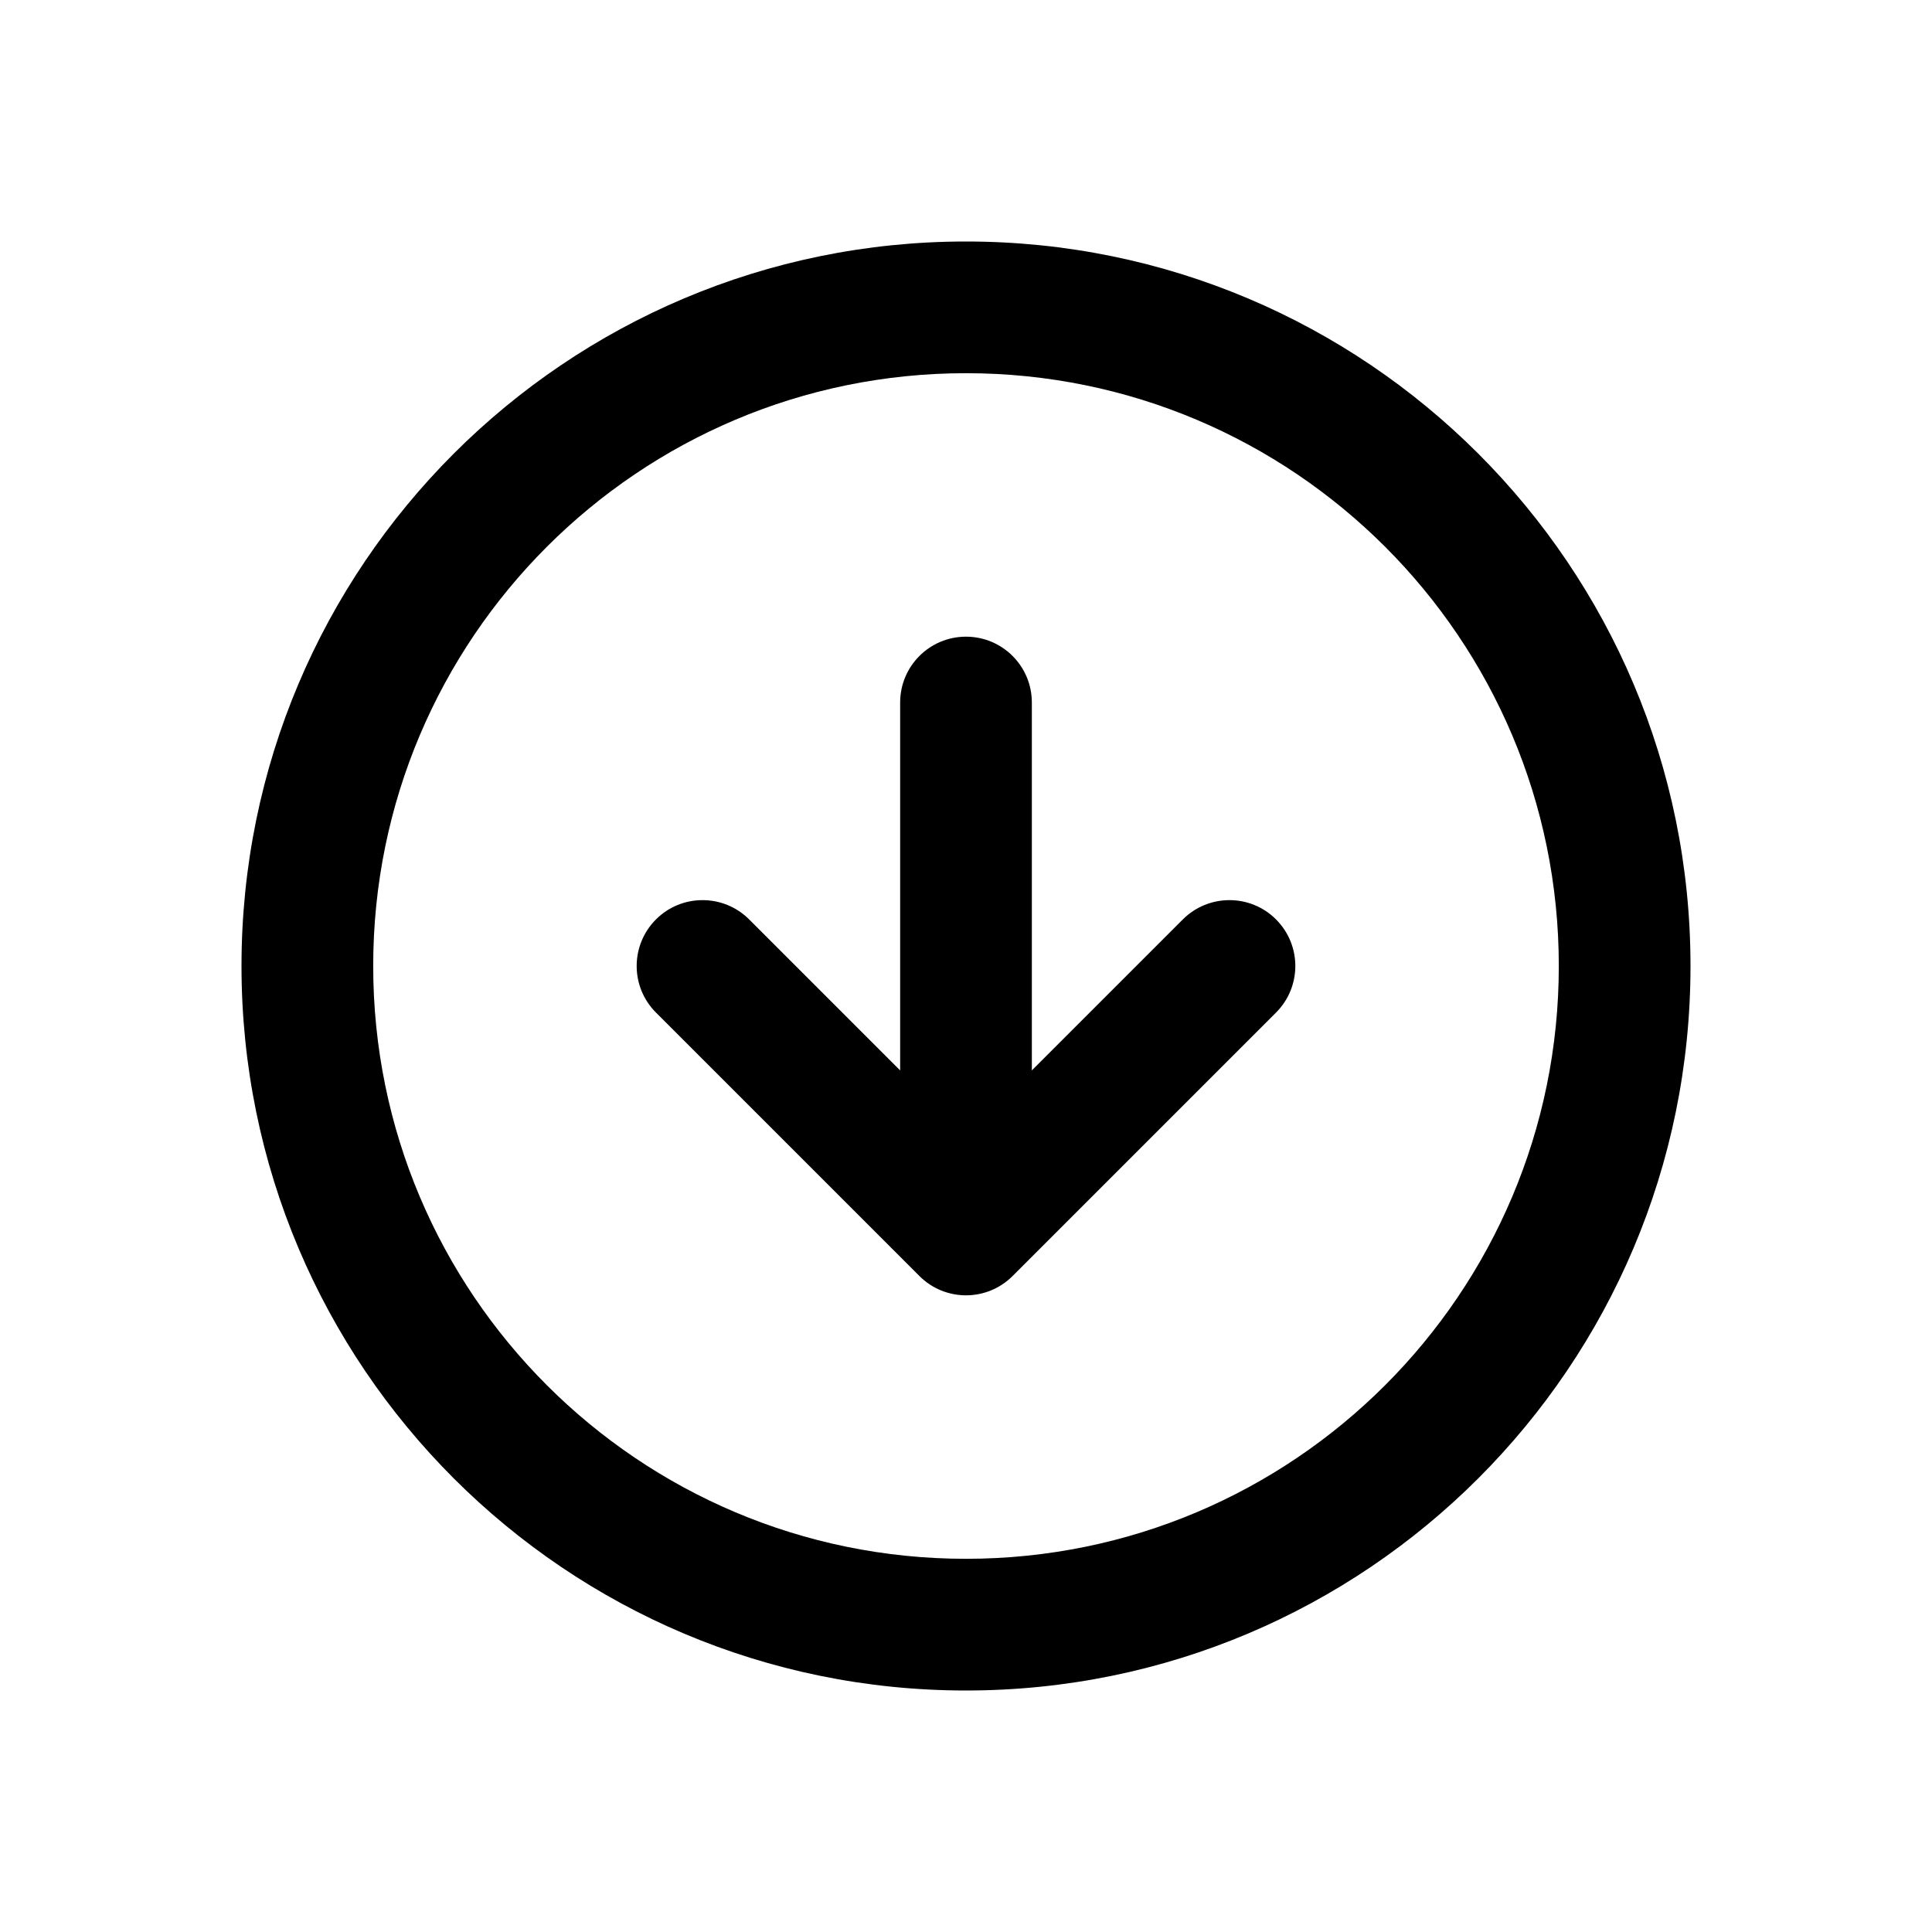
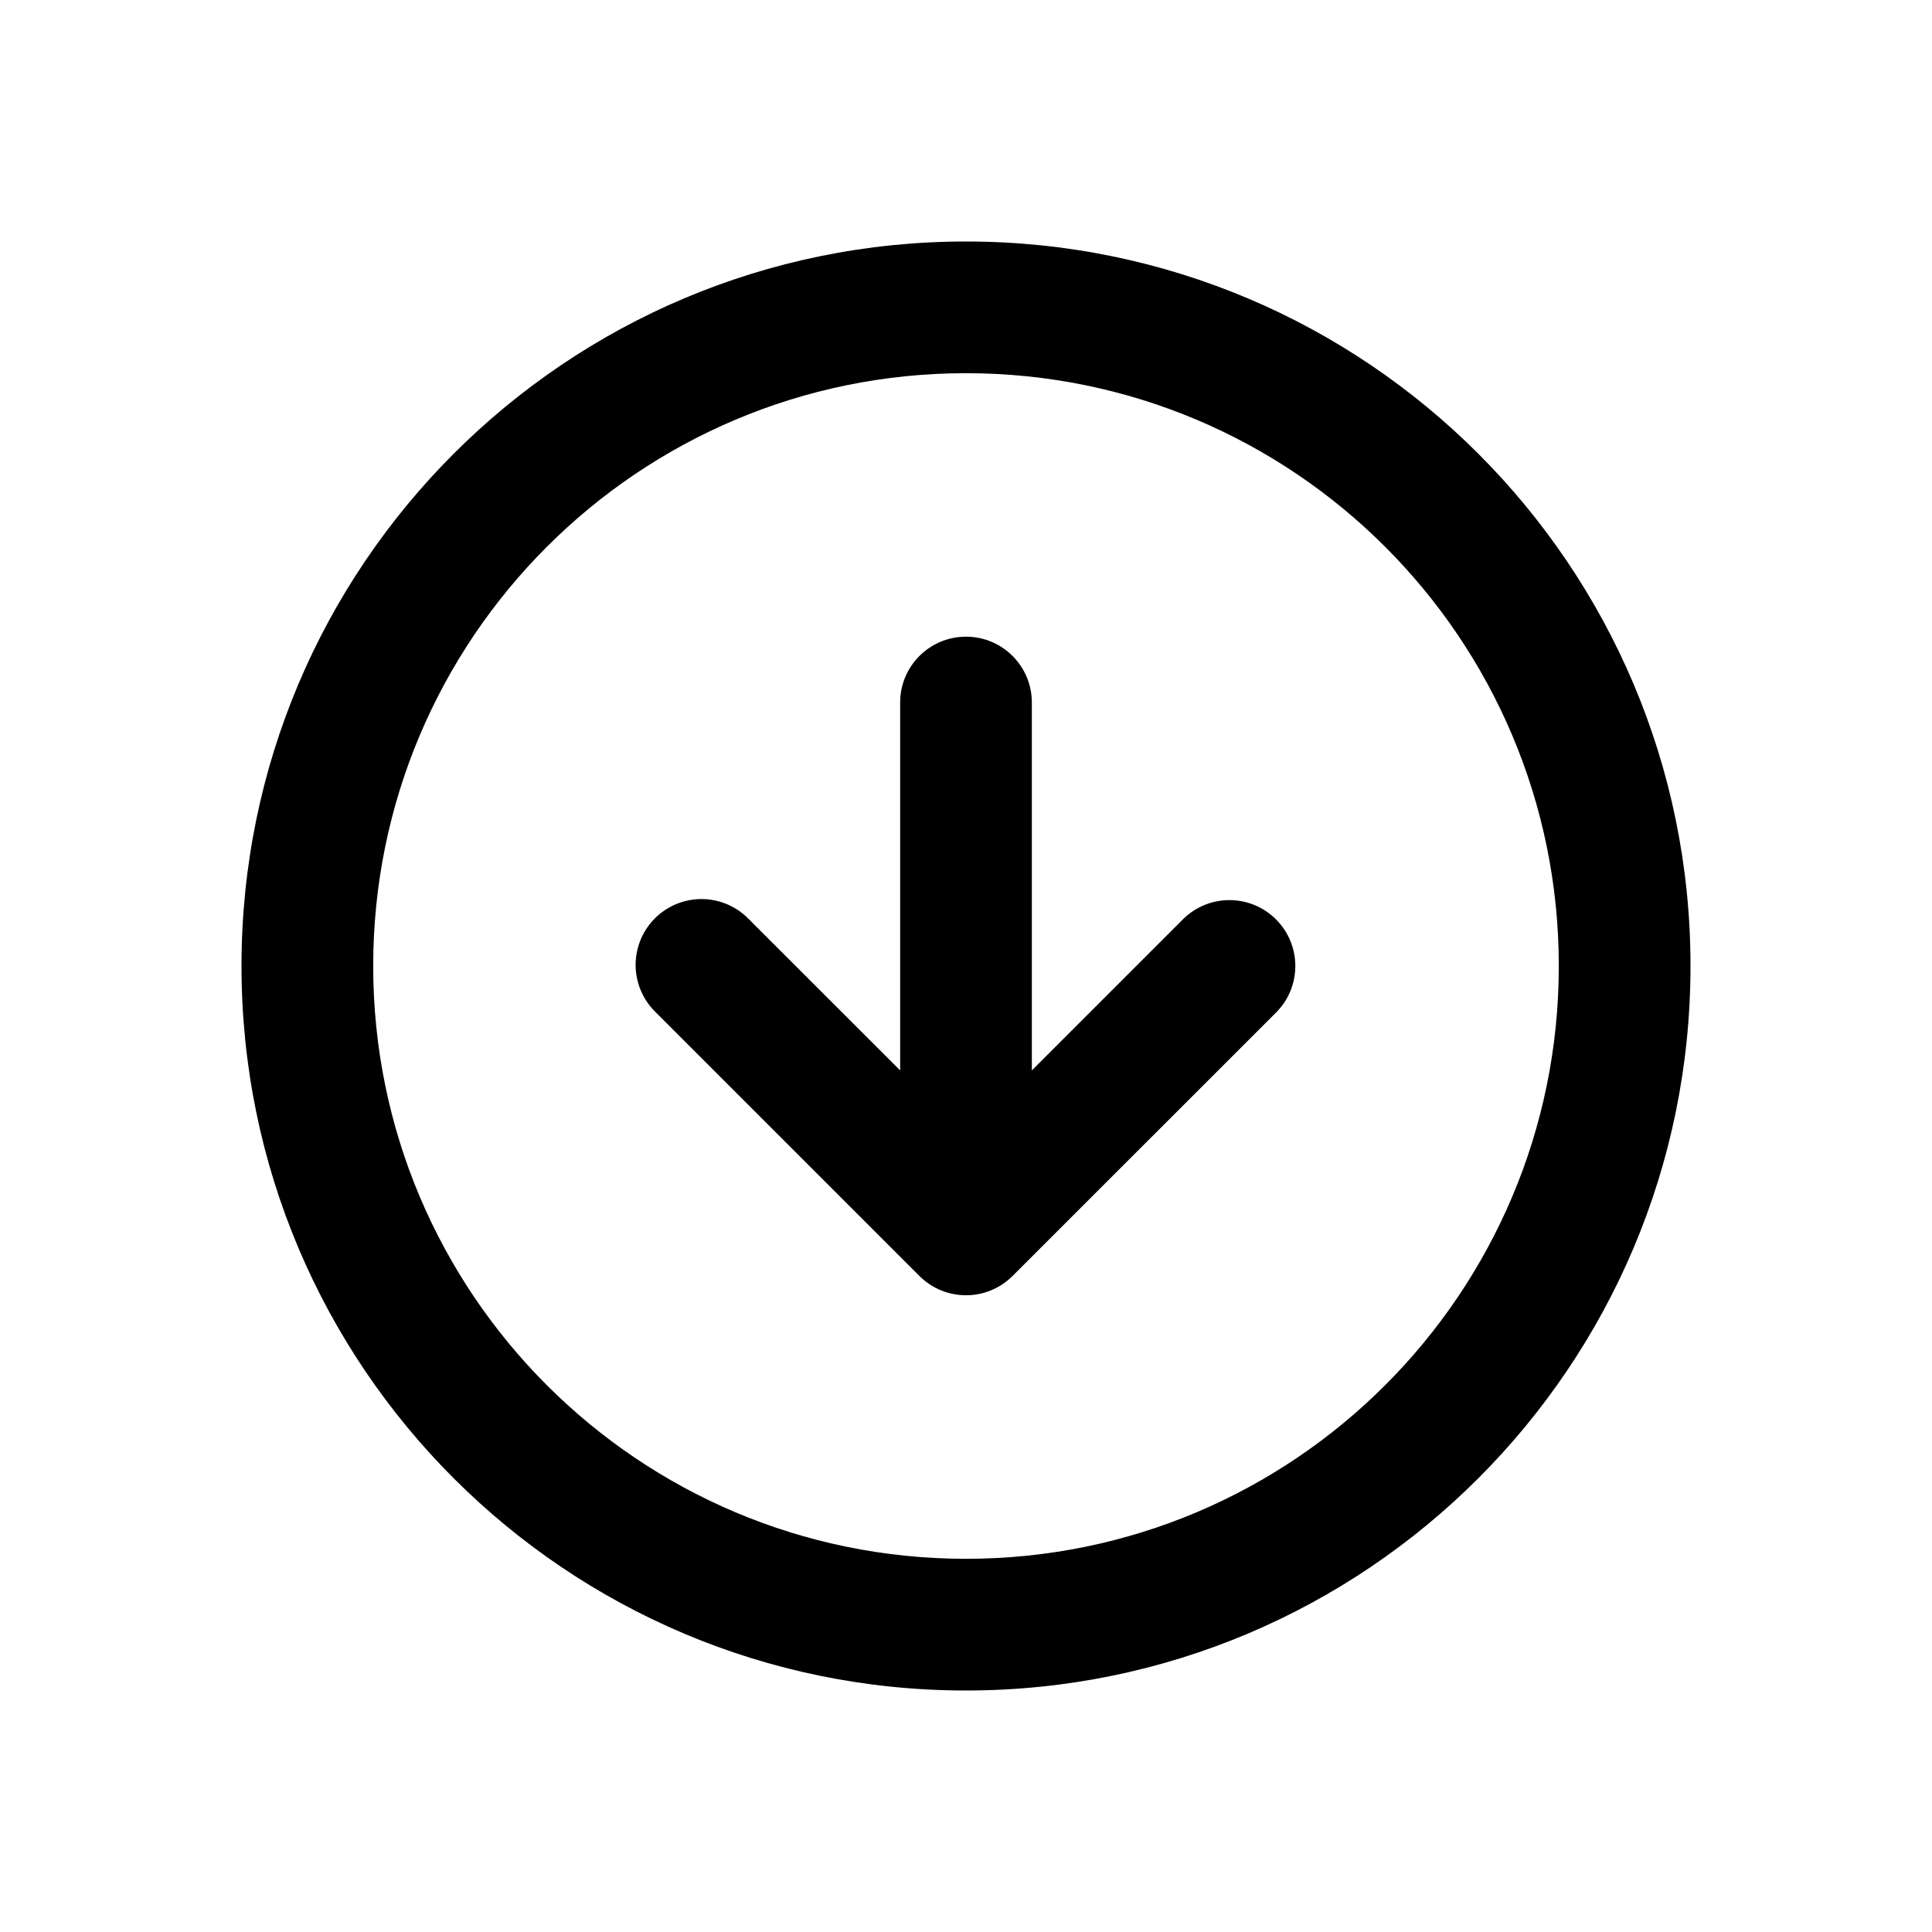
- <svg xmlns="http://www.w3.org/2000/svg" aria-hidden="true" data-testid="test-icon" fill="none" viewBox="0 0 24 24">
-   <path fillRule="evenodd" clipRule="evenodd" d="M19.364 12C19.364 7.933 16.067 4.636 12 4.636C7.933 4.636 4.636 7.933 4.636 12C4.636 16.067 7.933 19.364 12 19.364C16.067 19.364 19.364 16.067 19.364 12ZM12 3C16.971 3 21 7.029 21 12C21 16.971 16.971 21 12 21C7.029 21 3 16.971 3 12C3 7.029 7.029 3 12 3ZM14.694 11.421C15.014 11.102 15.532 11.102 15.851 11.421C16.171 11.741 16.171 12.259 15.851 12.579L12.579 15.851C12.259 16.171 11.741 16.171 11.421 15.851L8.149 12.579C7.829 12.259 7.829 11.741 8.149 11.421C8.468 11.102 8.986 11.102 9.306 11.421L11.182 13.297V8.727C11.182 8.275 11.548 7.909 12 7.909C12.452 7.909 12.818 8.275 12.818 8.727V13.297L14.694 11.421Z" fill="currentColor" />
+ <svg xmlns="http://www.w3.org/2000/svg" aria-hidden="true" data-testid="test-icon" fill="currentColor" viewBox="0 0 24 24">
+   <path d="M19.364 12a7.364 7.364 0 10-14.728 0 7.364 7.364 0 0014.728 0zM12 3a9 9 0 110 18 9 9 0 010-18zm2.694 8.421a.818.818 0 111.157 1.158l-3.273 3.272a.818.818 0 01-1.156 0l-3.273-3.273a.818.818 0 111.157-1.156l1.876 1.875v-4.57a.818.818 0 111.636 0v4.57l1.876-1.876z" />
</svg>
